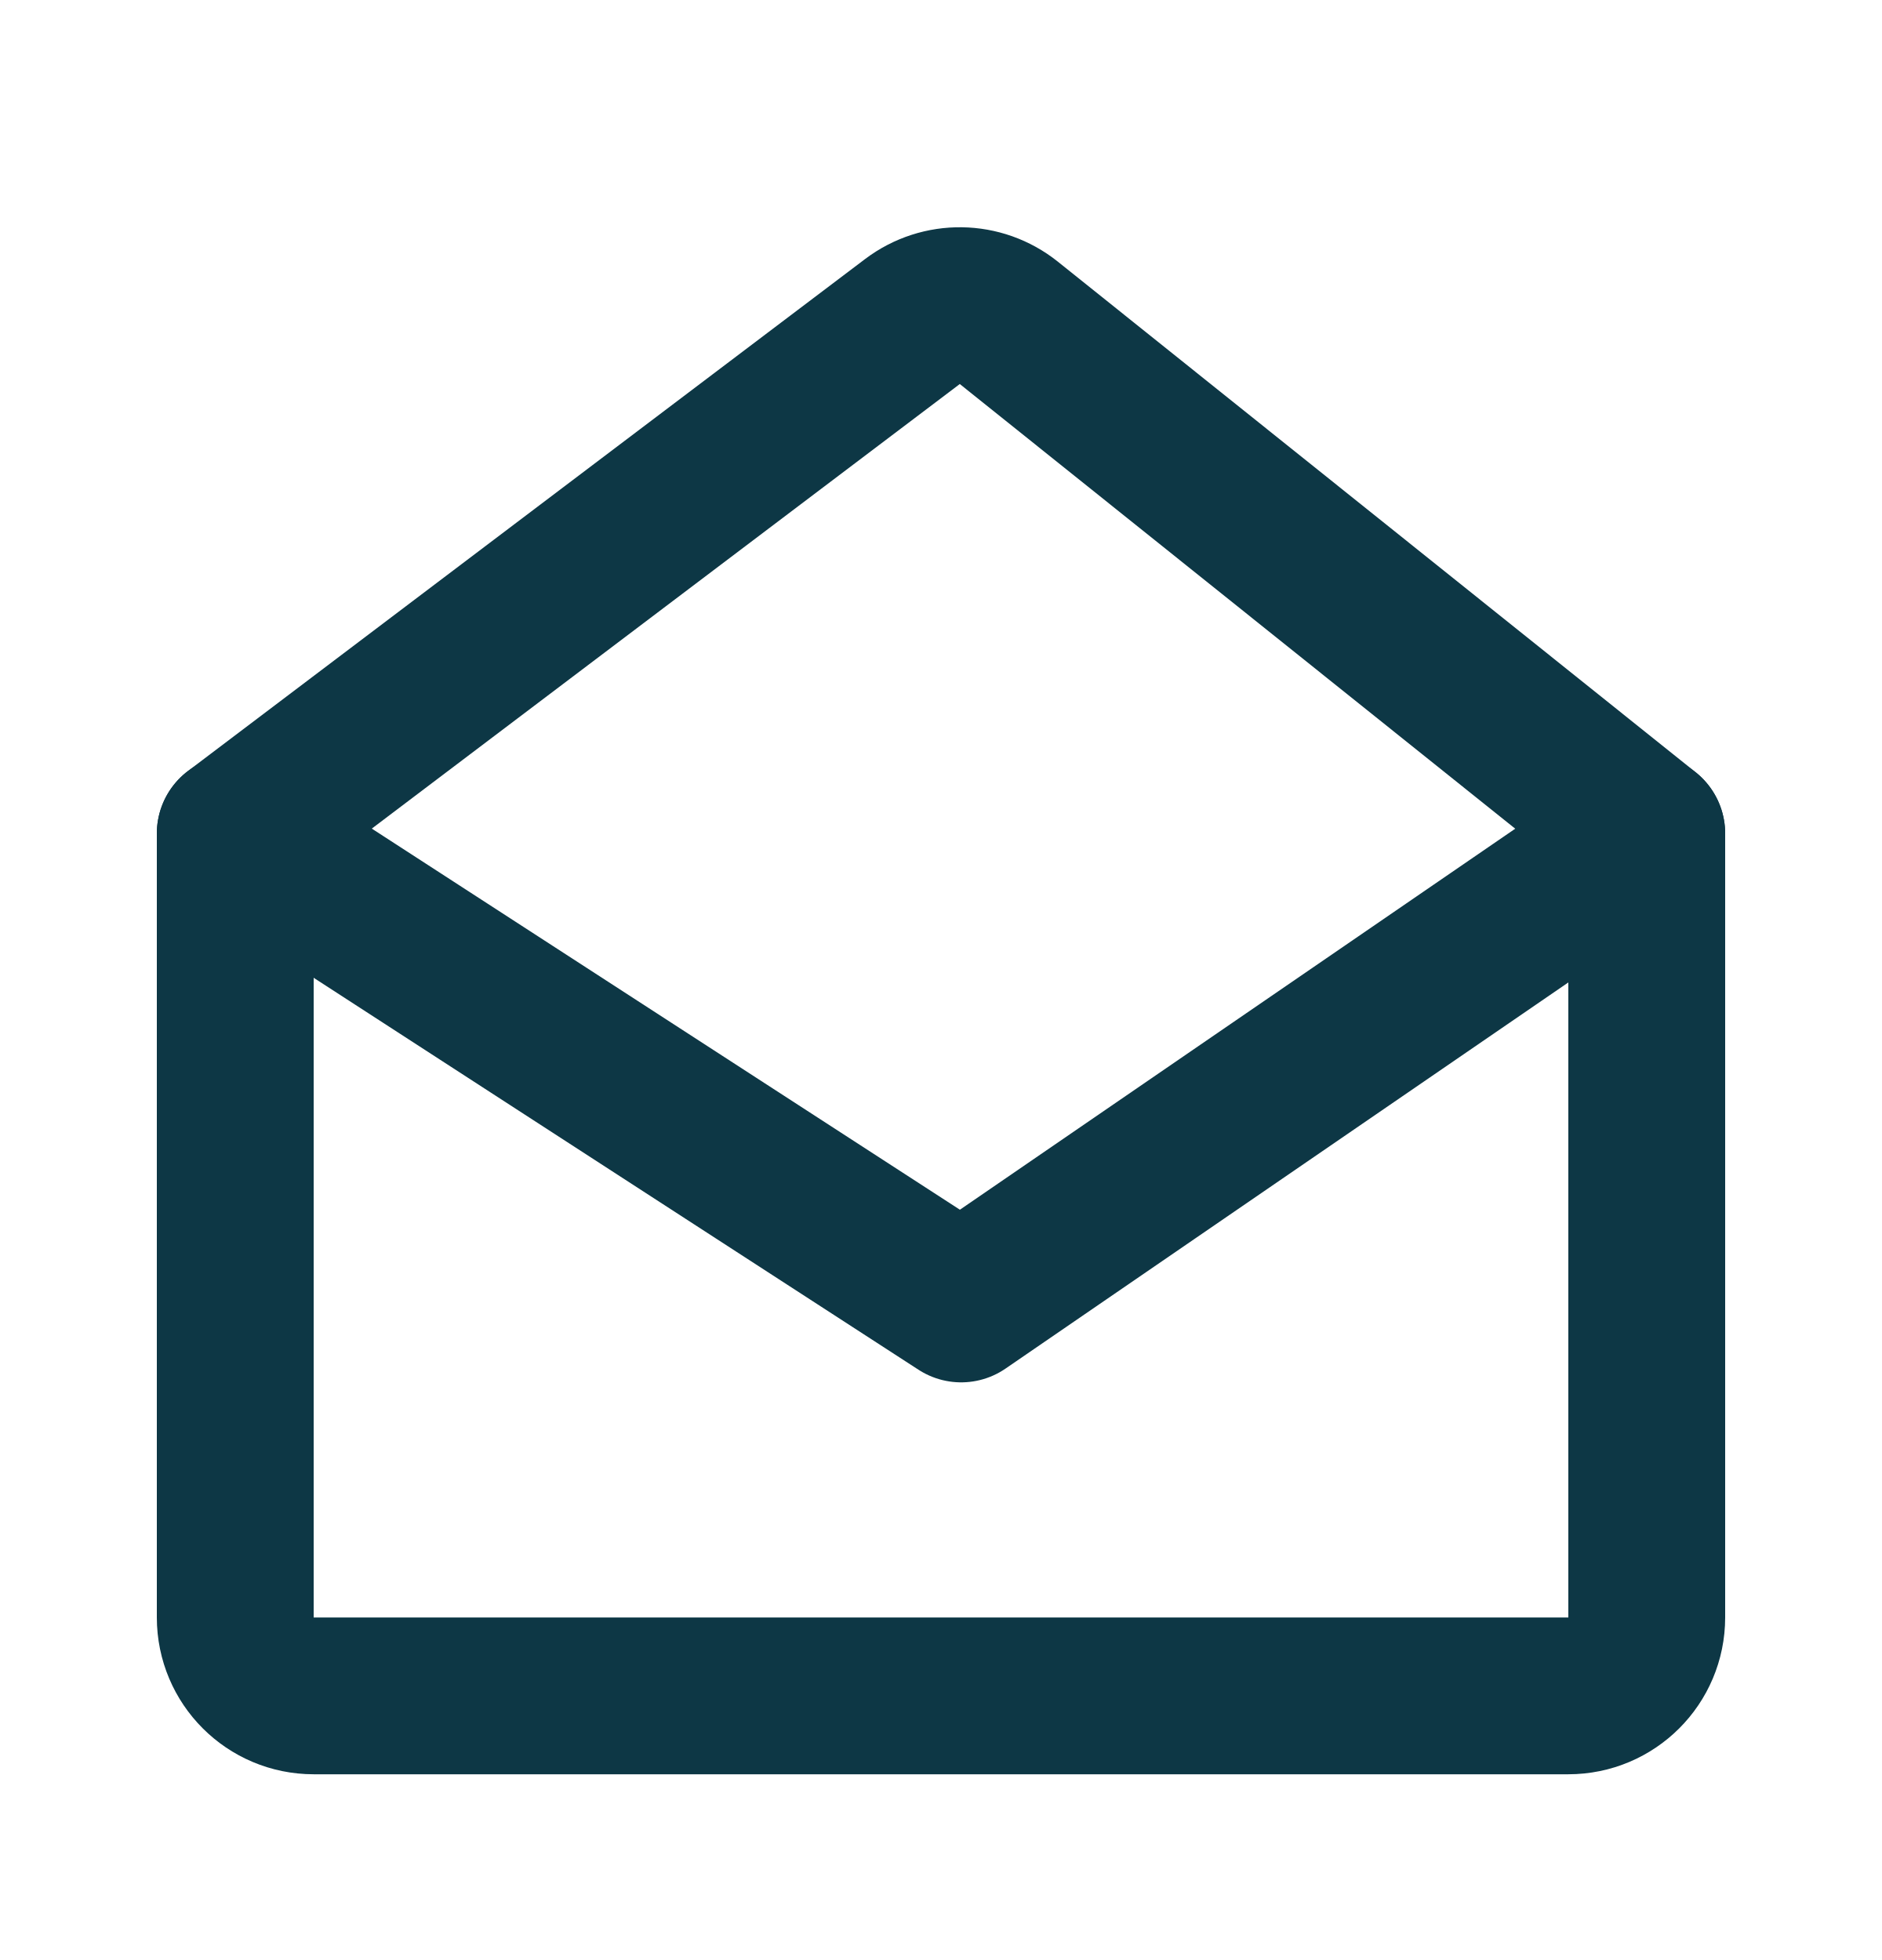
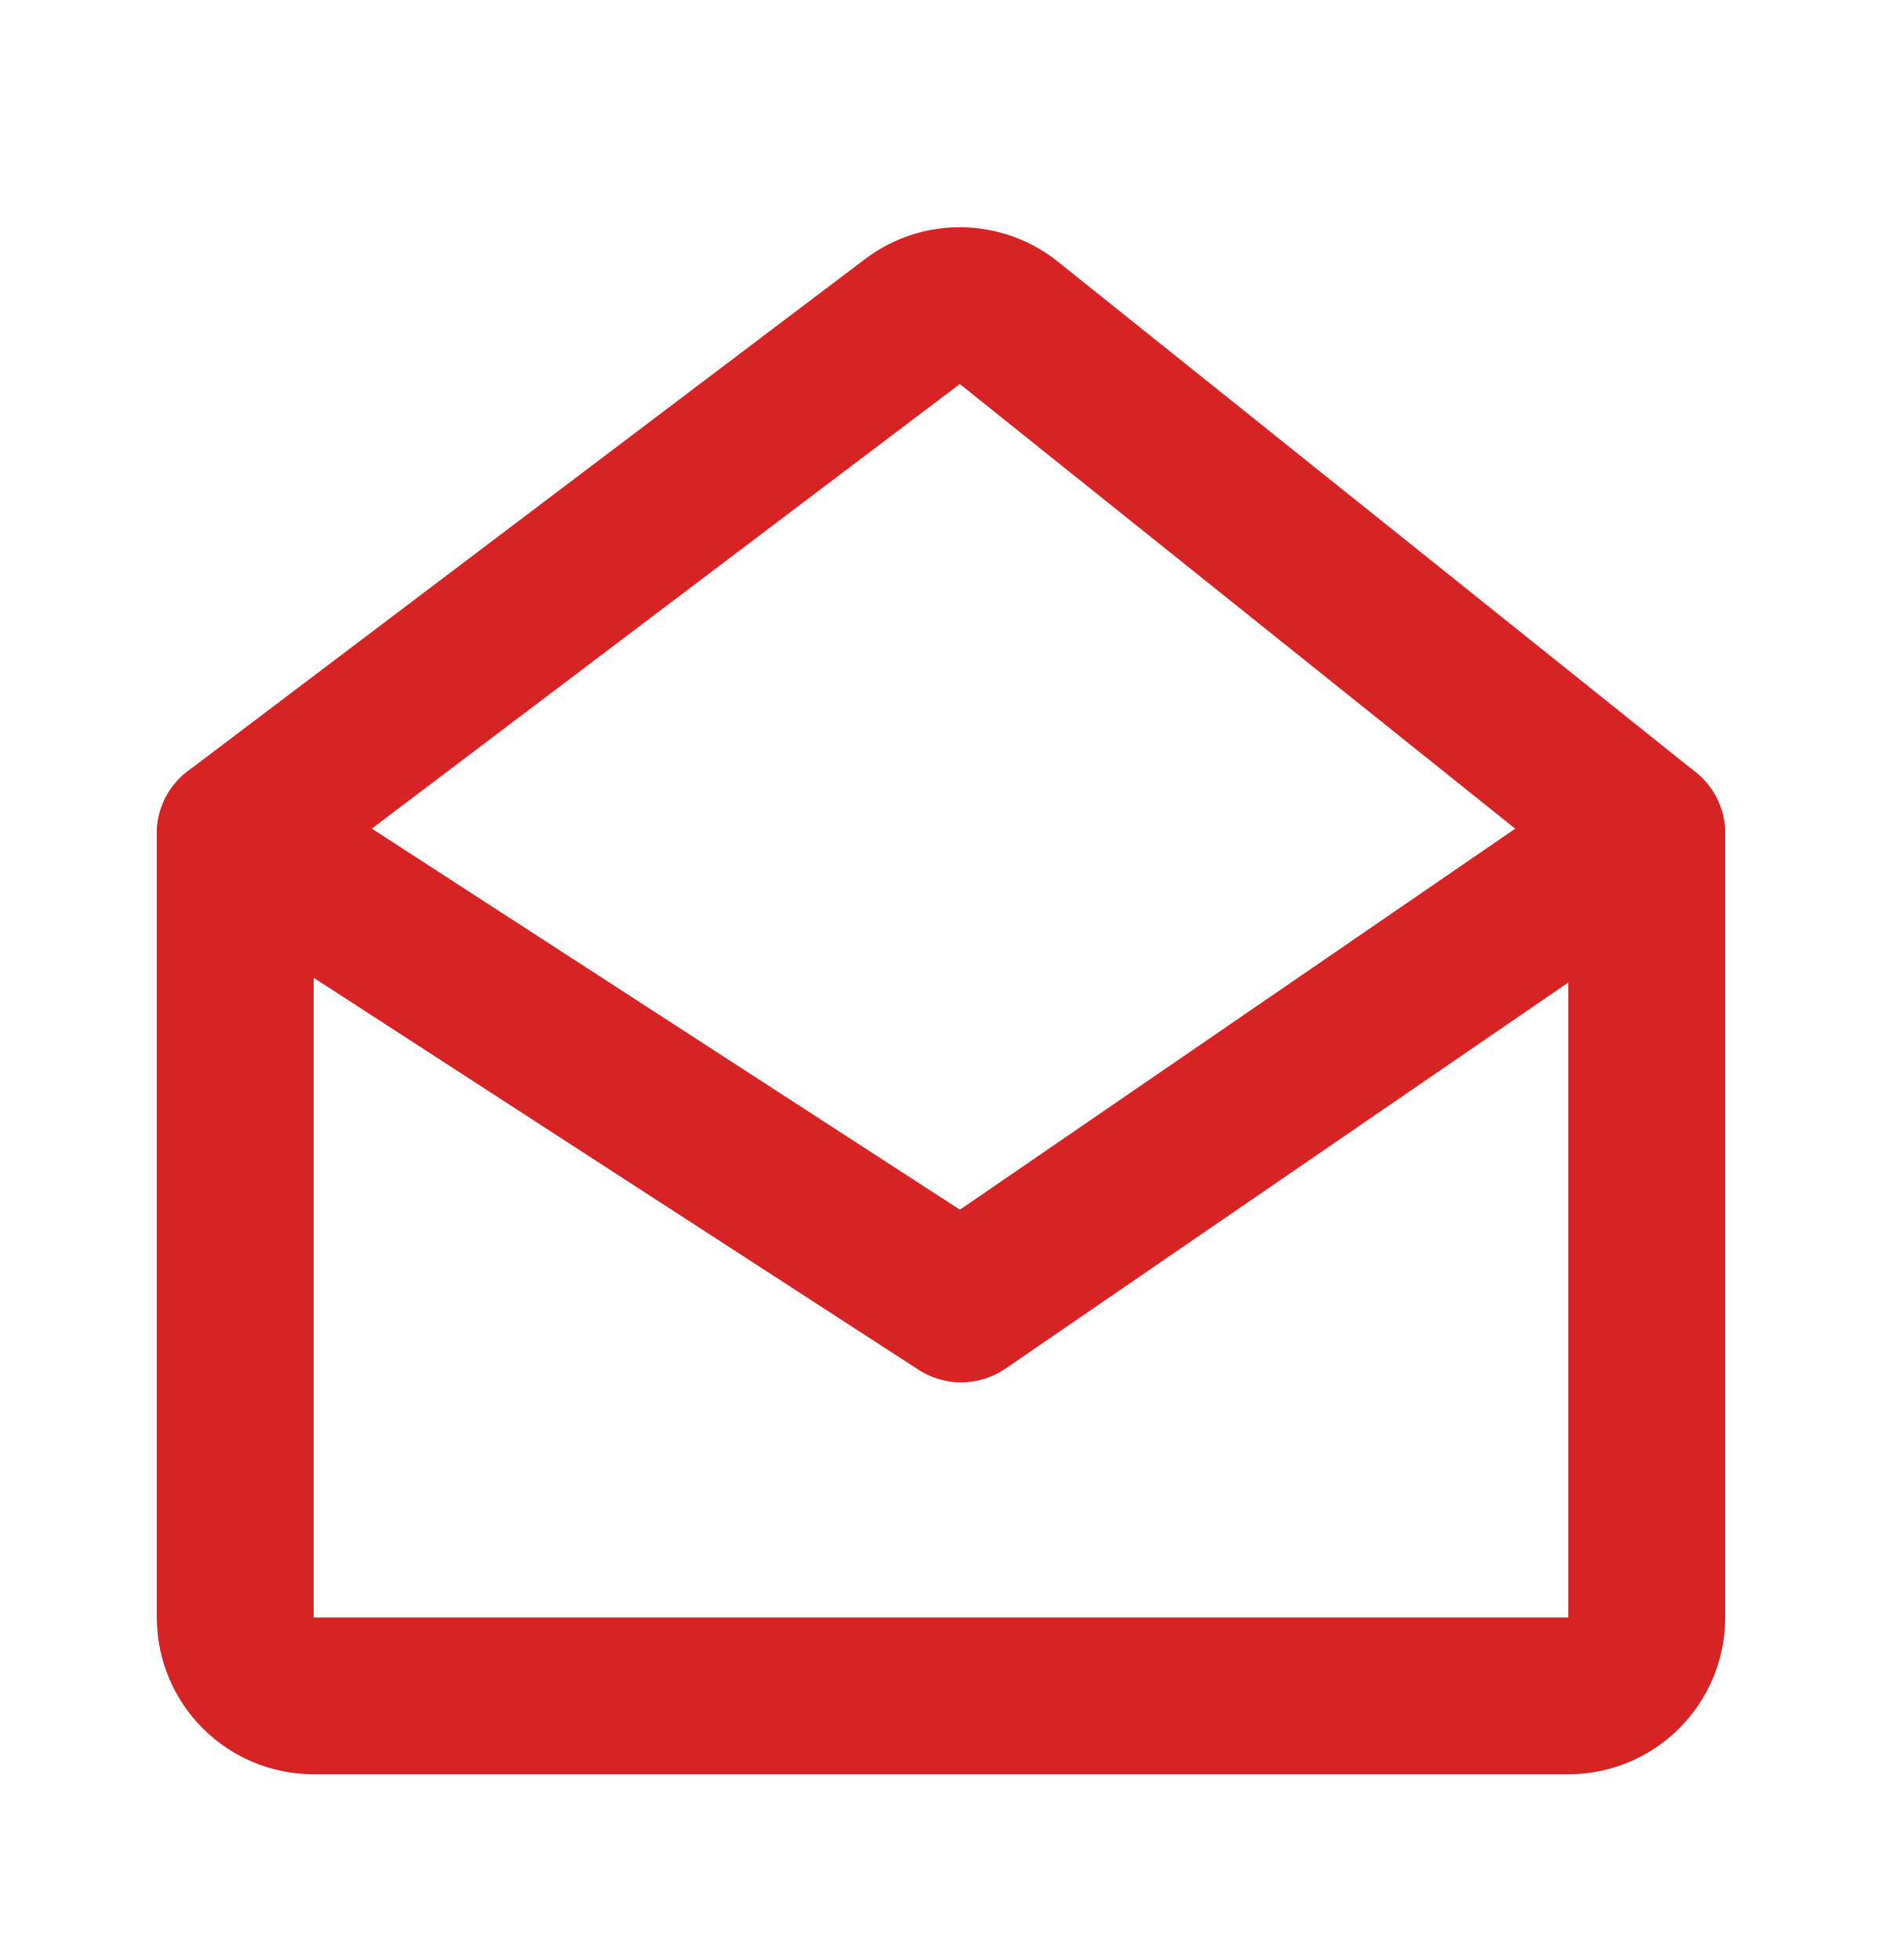
<svg xmlns="http://www.w3.org/2000/svg" width="24" height="25" viewBox="0 0 24 25" fill="none">
-   <path d="M21 20.631V10.632L12.865 4.118C12.507 3.832 12.002 3.825 11.636 4.101L3 10.632V20.631C3 21.184 3.448 21.631 4 21.631H20C20.552 21.631 21 21.184 21 20.631Z" stroke="#0D3745" stroke-width="2" stroke-linecap="round" stroke-linejoin="round" />
-   <path d="M3 10.632L12.257 16.632L21 10.632" stroke="#0D3745" stroke-width="2" stroke-linecap="round" stroke-linejoin="round" />
+   <path d="M21 20.631V10.632L12.865 4.118C12.507 3.832 12.002 3.825 11.636 4.101L3 10.632V20.631C3 21.184 3.448 21.631 4 21.631H20C20.552 21.631 21 21.184 21 20.631Z" stroke="#D72324" stroke-width="2" stroke-linecap="round" stroke-linejoin="round" />
+   <path d="M3 10.632L12.257 16.632L21 10.632" stroke="#D72324" stroke-width="2" stroke-linecap="round" stroke-linejoin="round" />
</svg>
